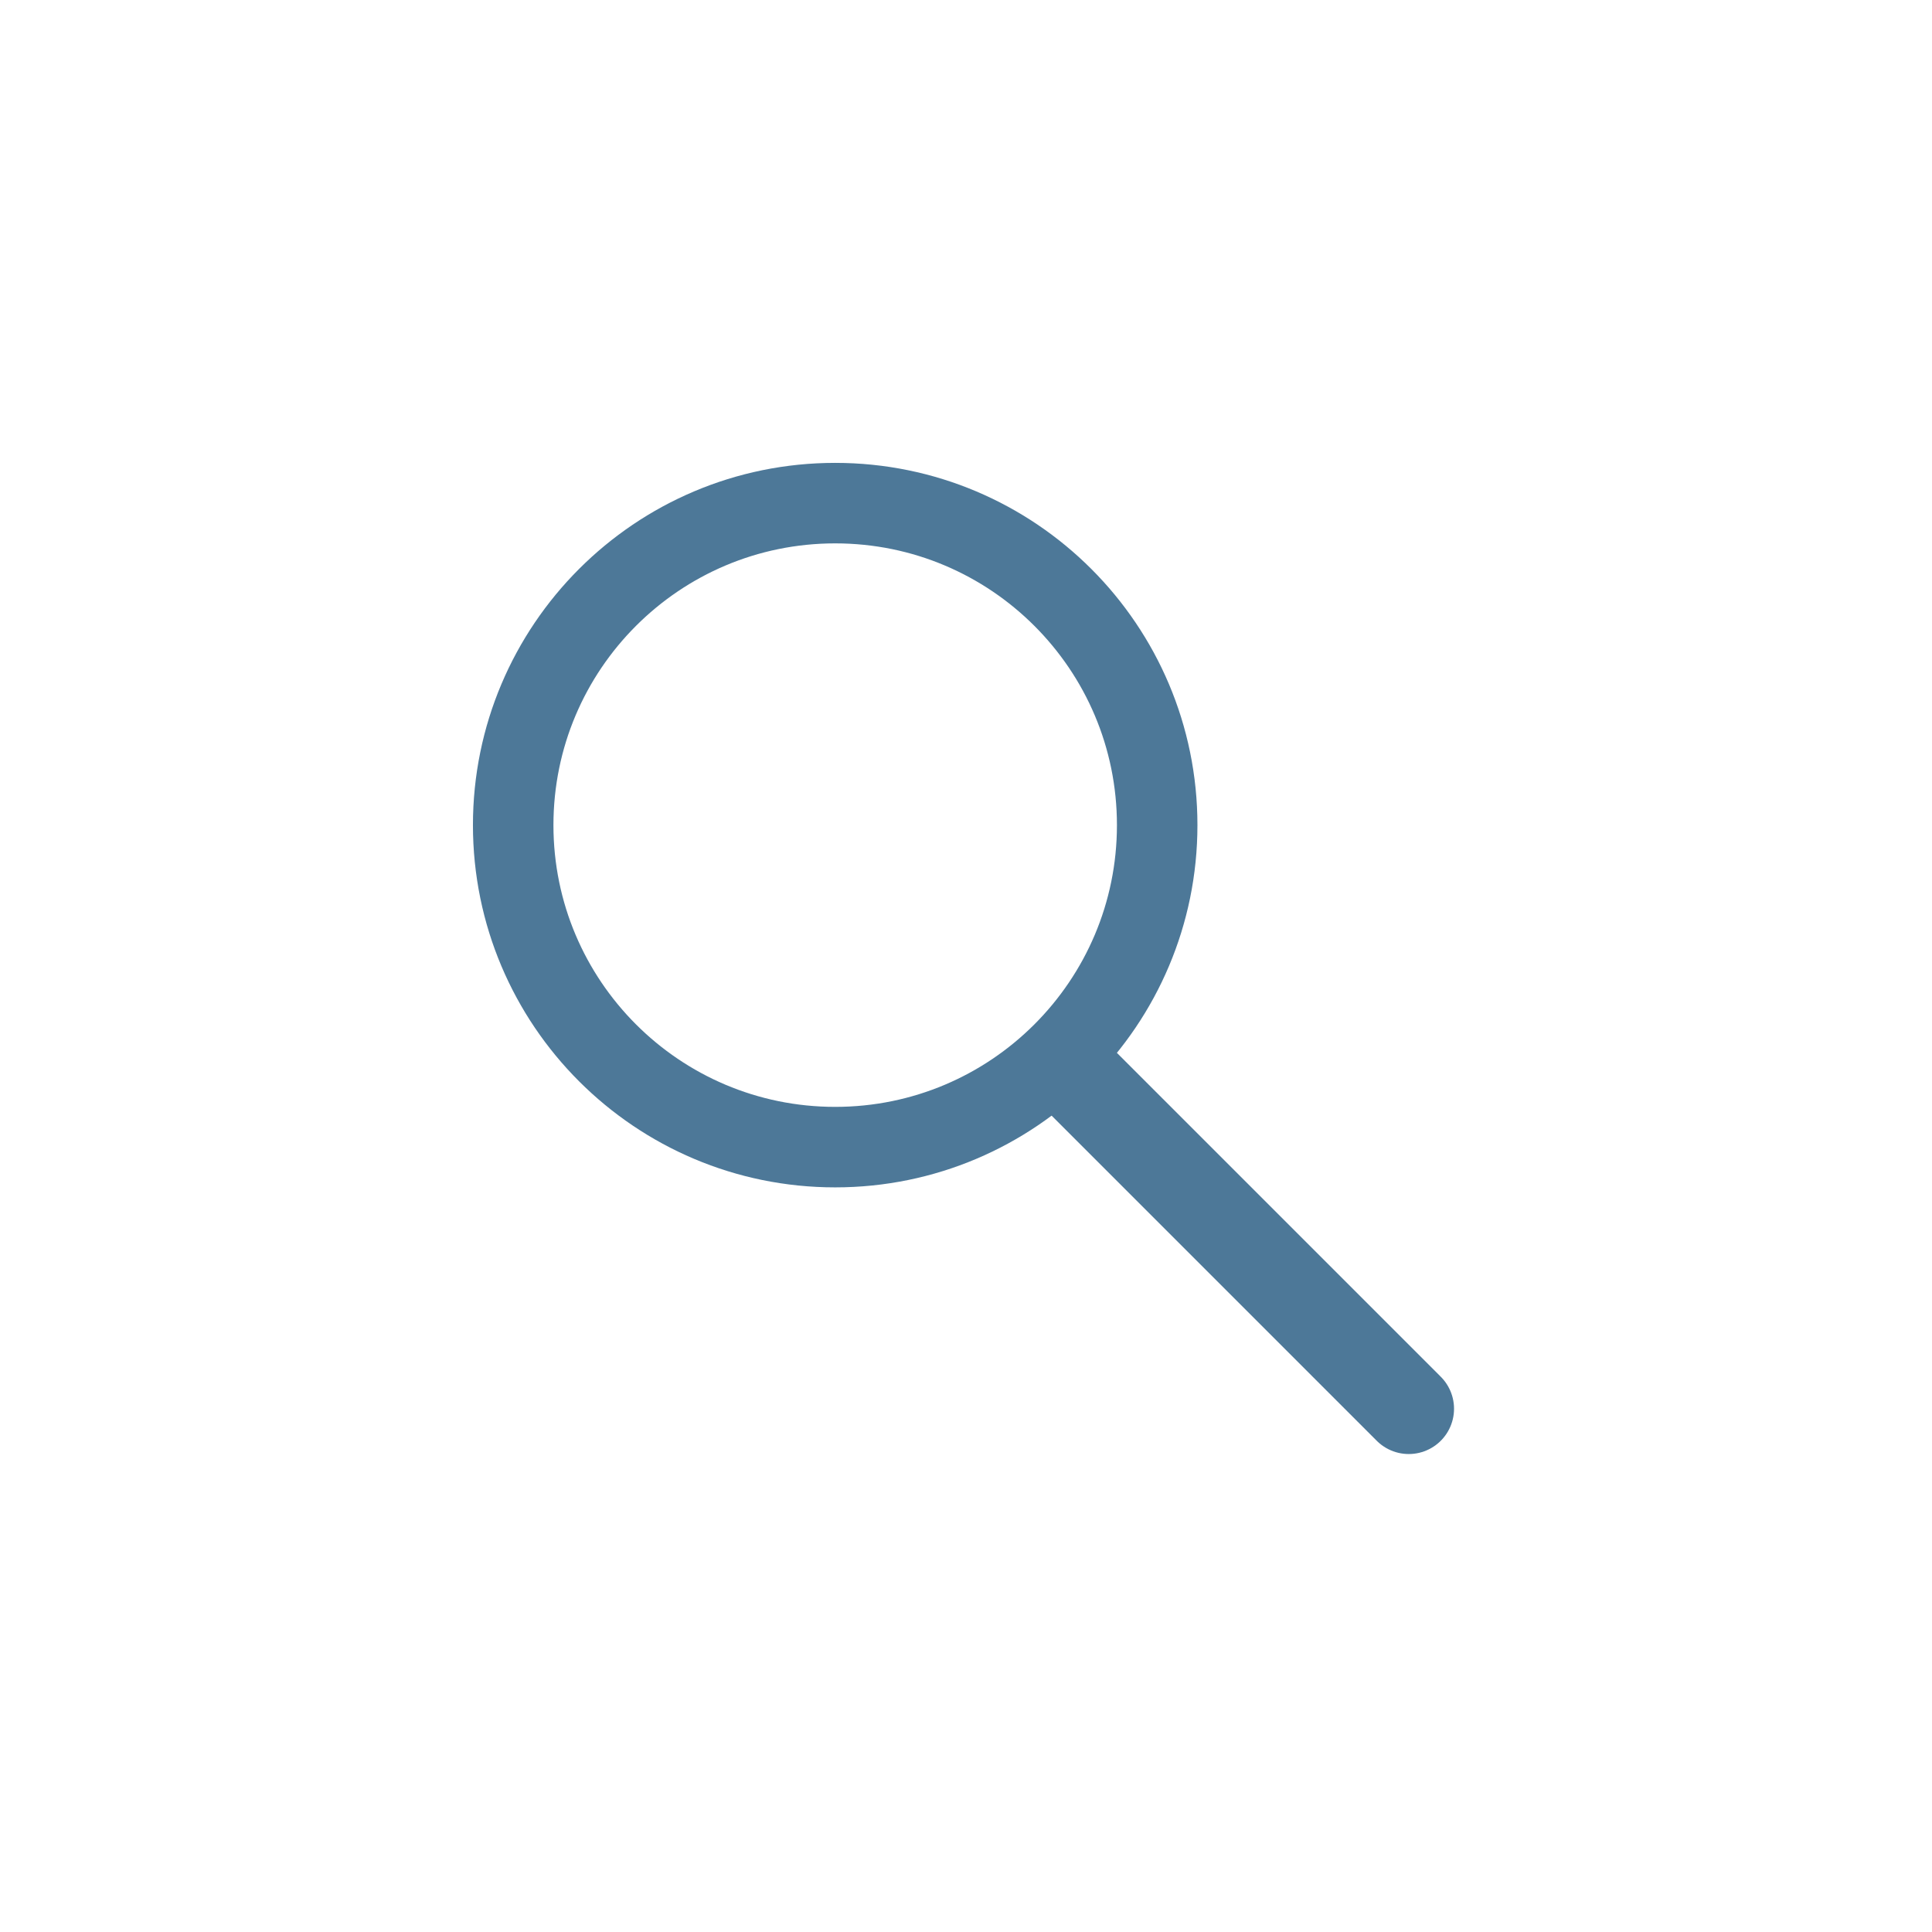
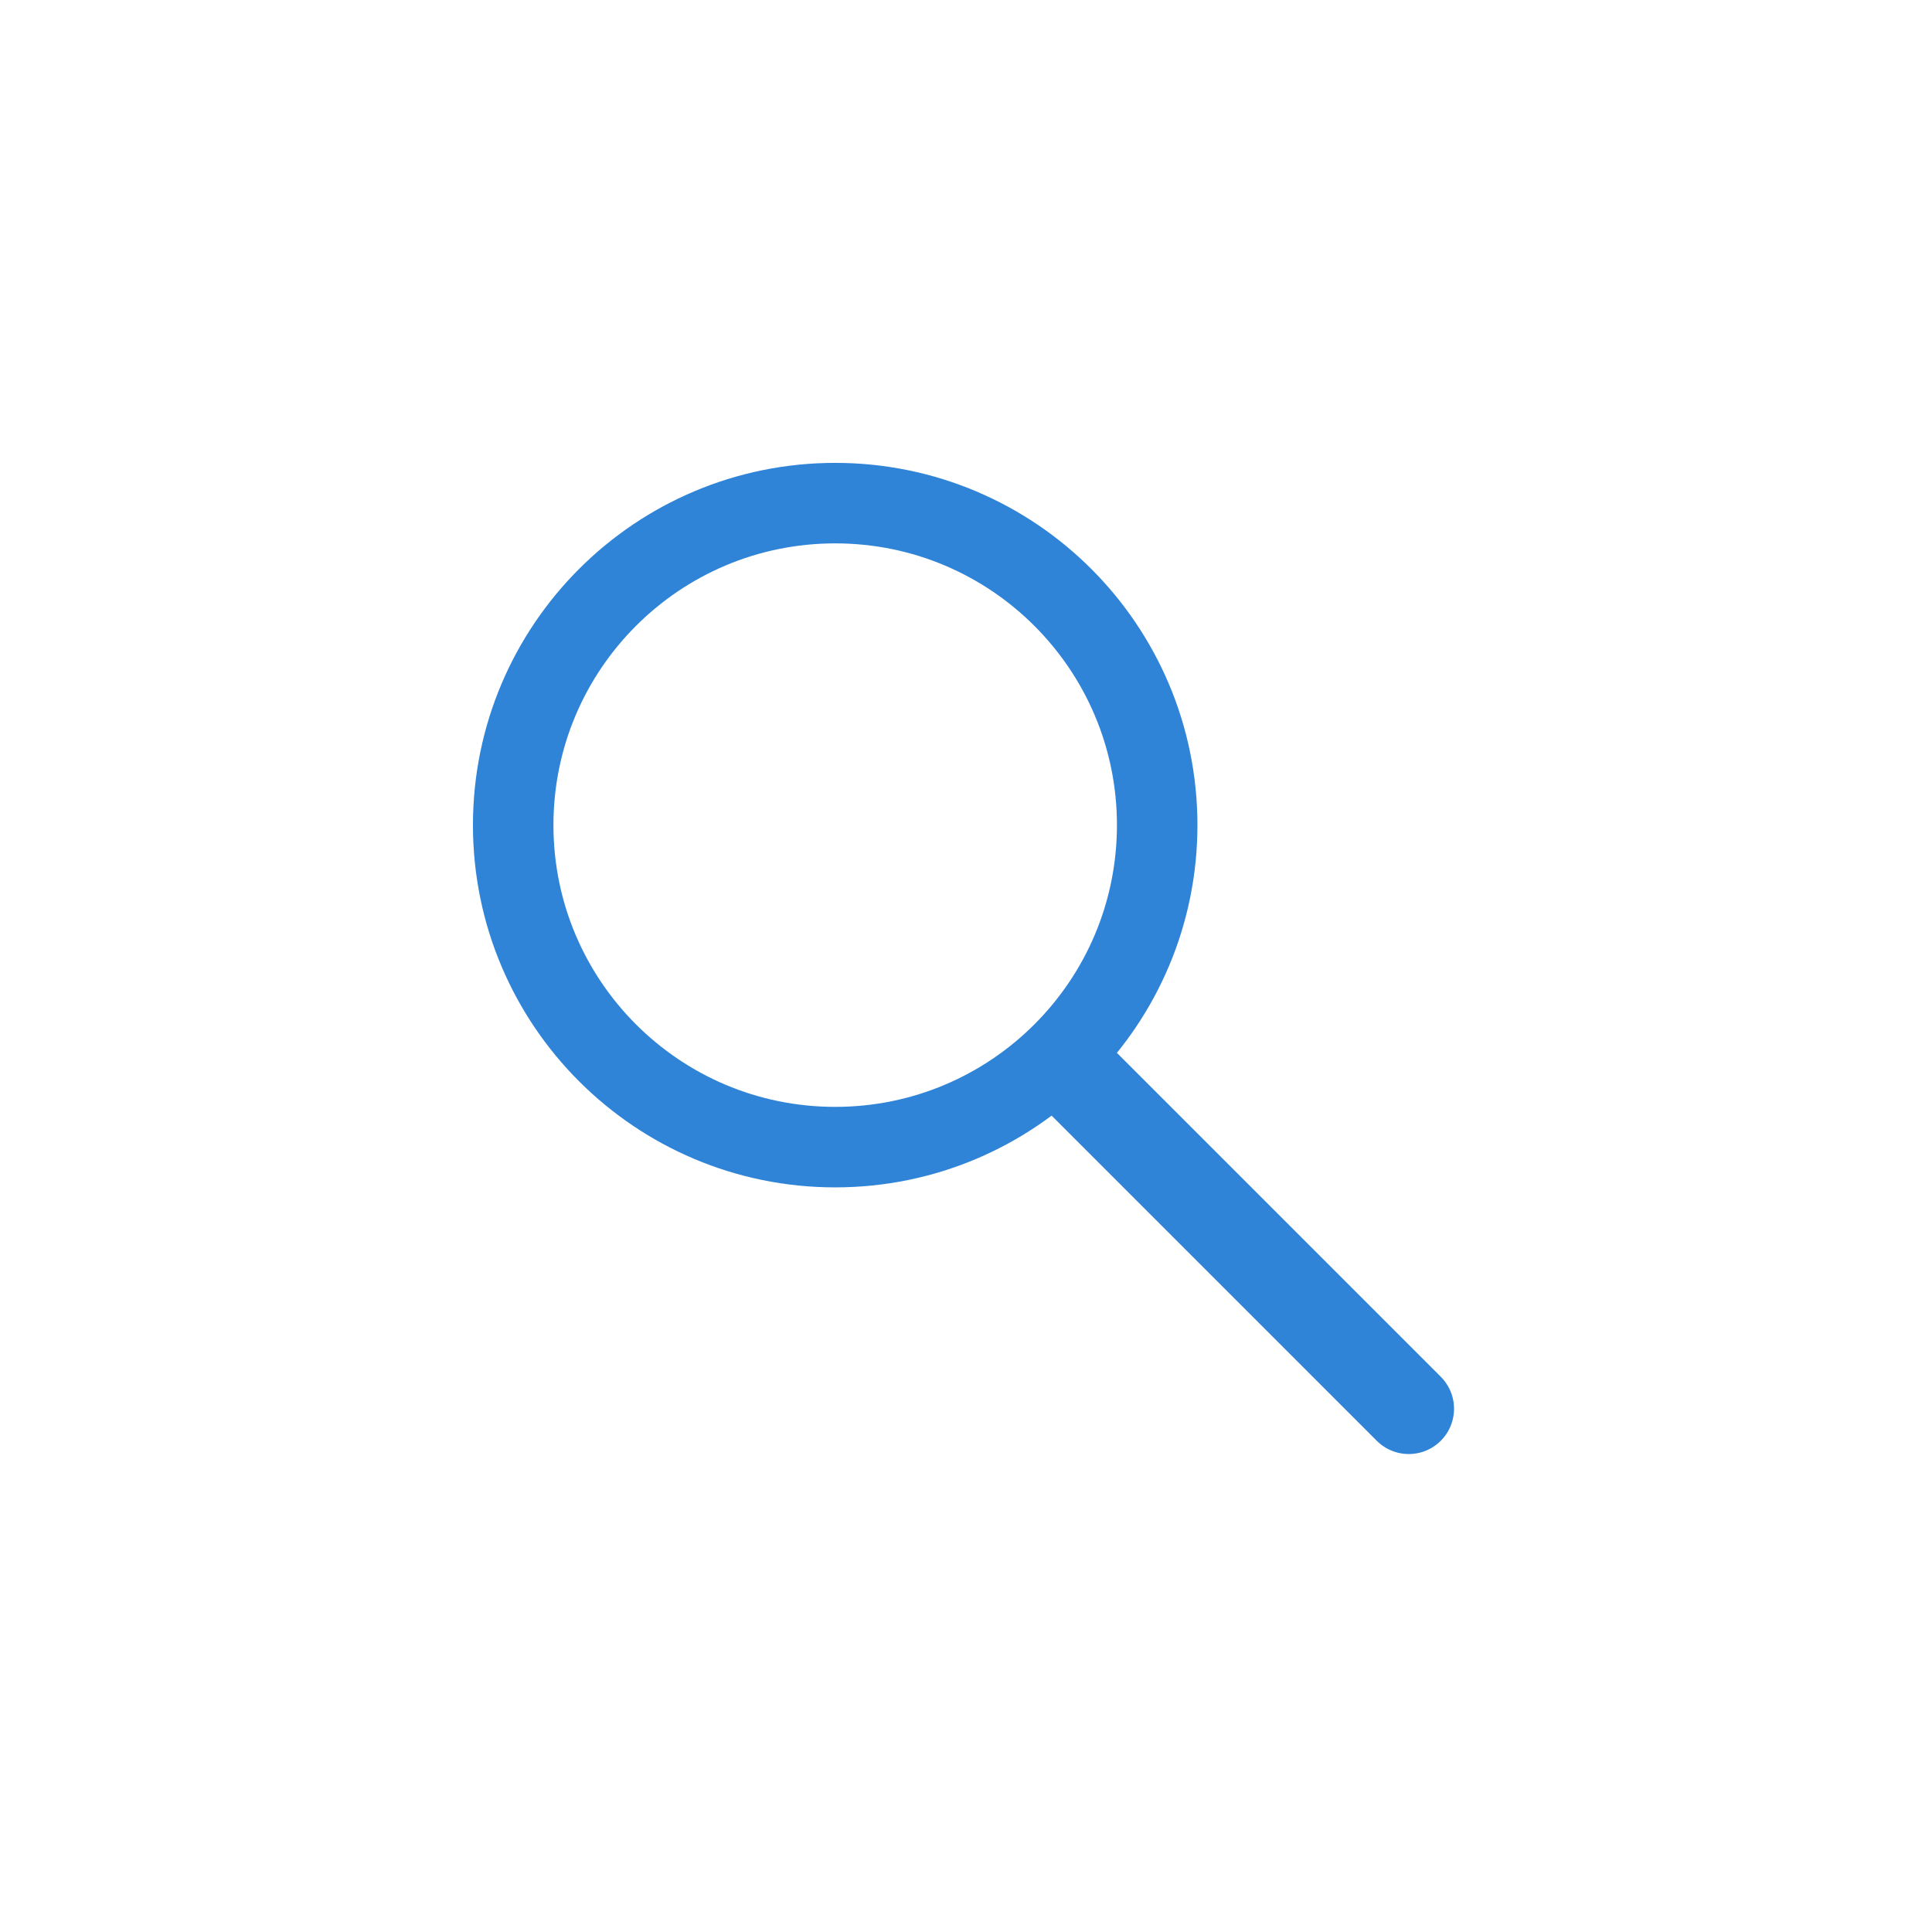
<svg xmlns="http://www.w3.org/2000/svg" width="192" height="192" viewBox="0 0 192 192">
-   <circle cx="83" cy="82" r="32" fill="none" stroke="#4D7898" stroke-width="8" />
-   <line x1="106" y1="106" x2="140" y2="140" stroke="#4D7898" stroke-width="9" stroke-linecap="round" />
+   <circle cx="83" cy="82" r="32" fill="none" stroke="#2F84D8" stroke-width="8" />
+   <line x1="106" y1="106" x2="140" y2="140" stroke="#2F84D8" stroke-width="9" stroke-linecap="round" />
</svg>
